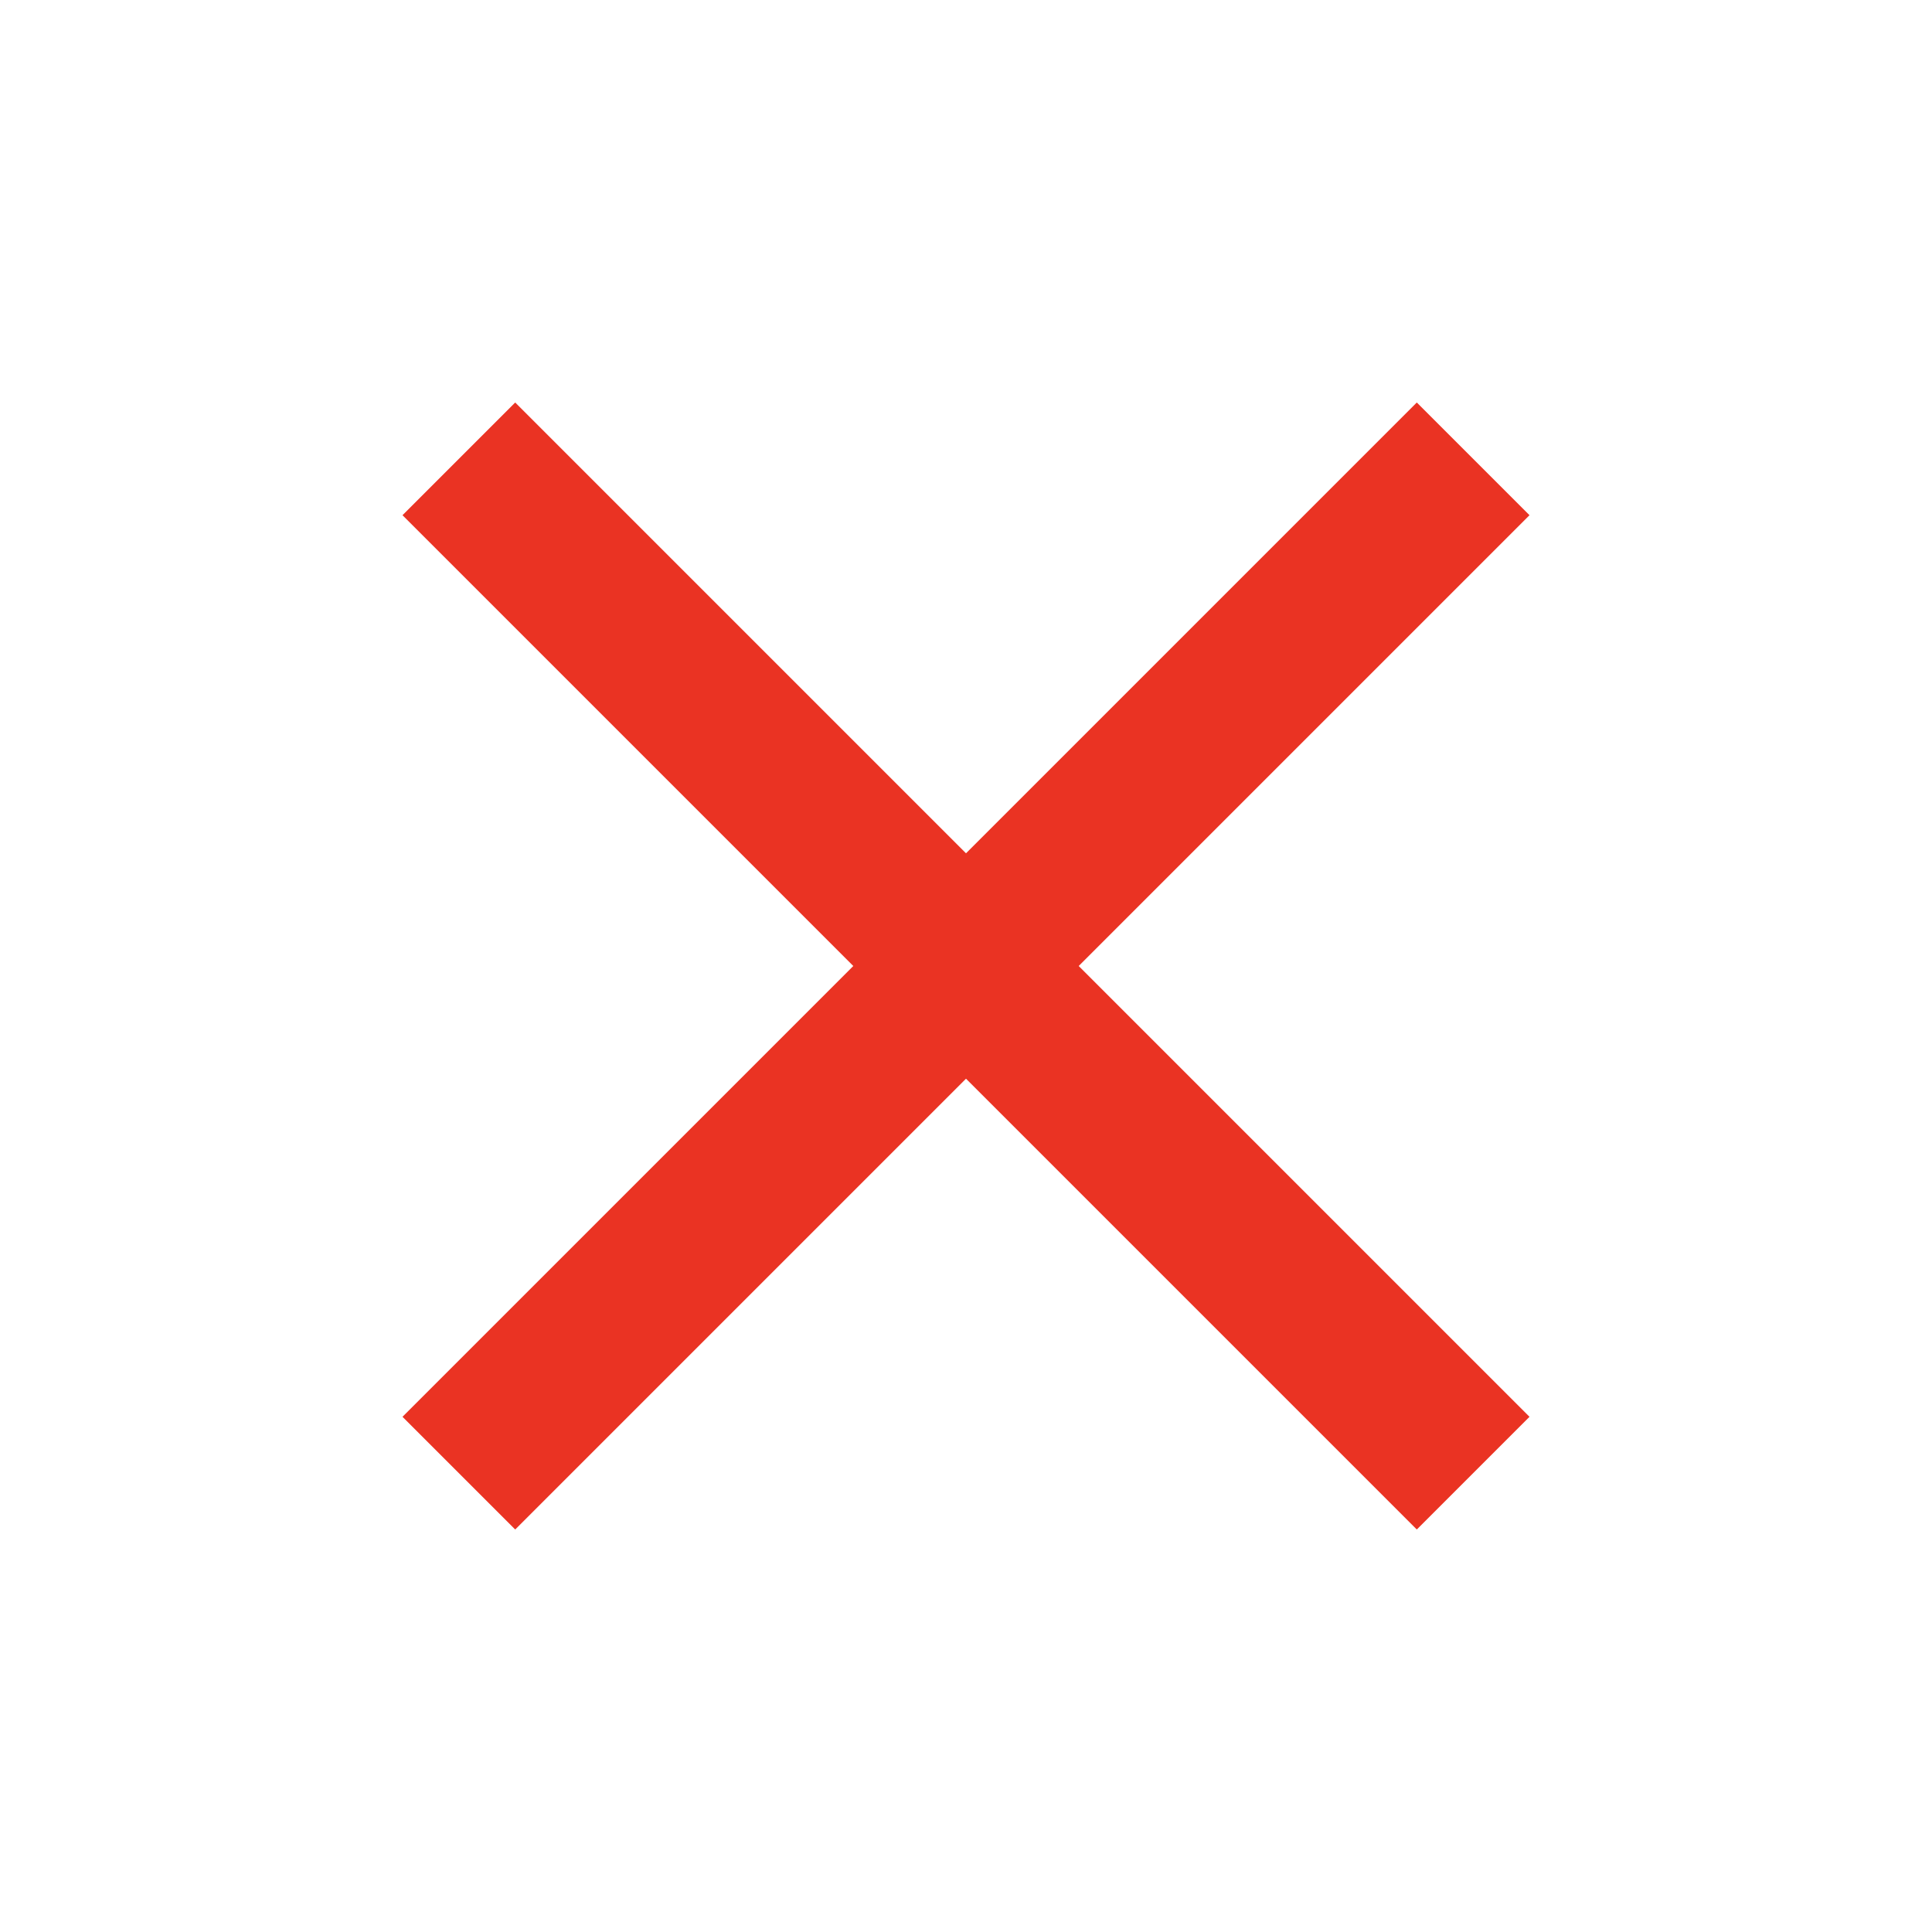
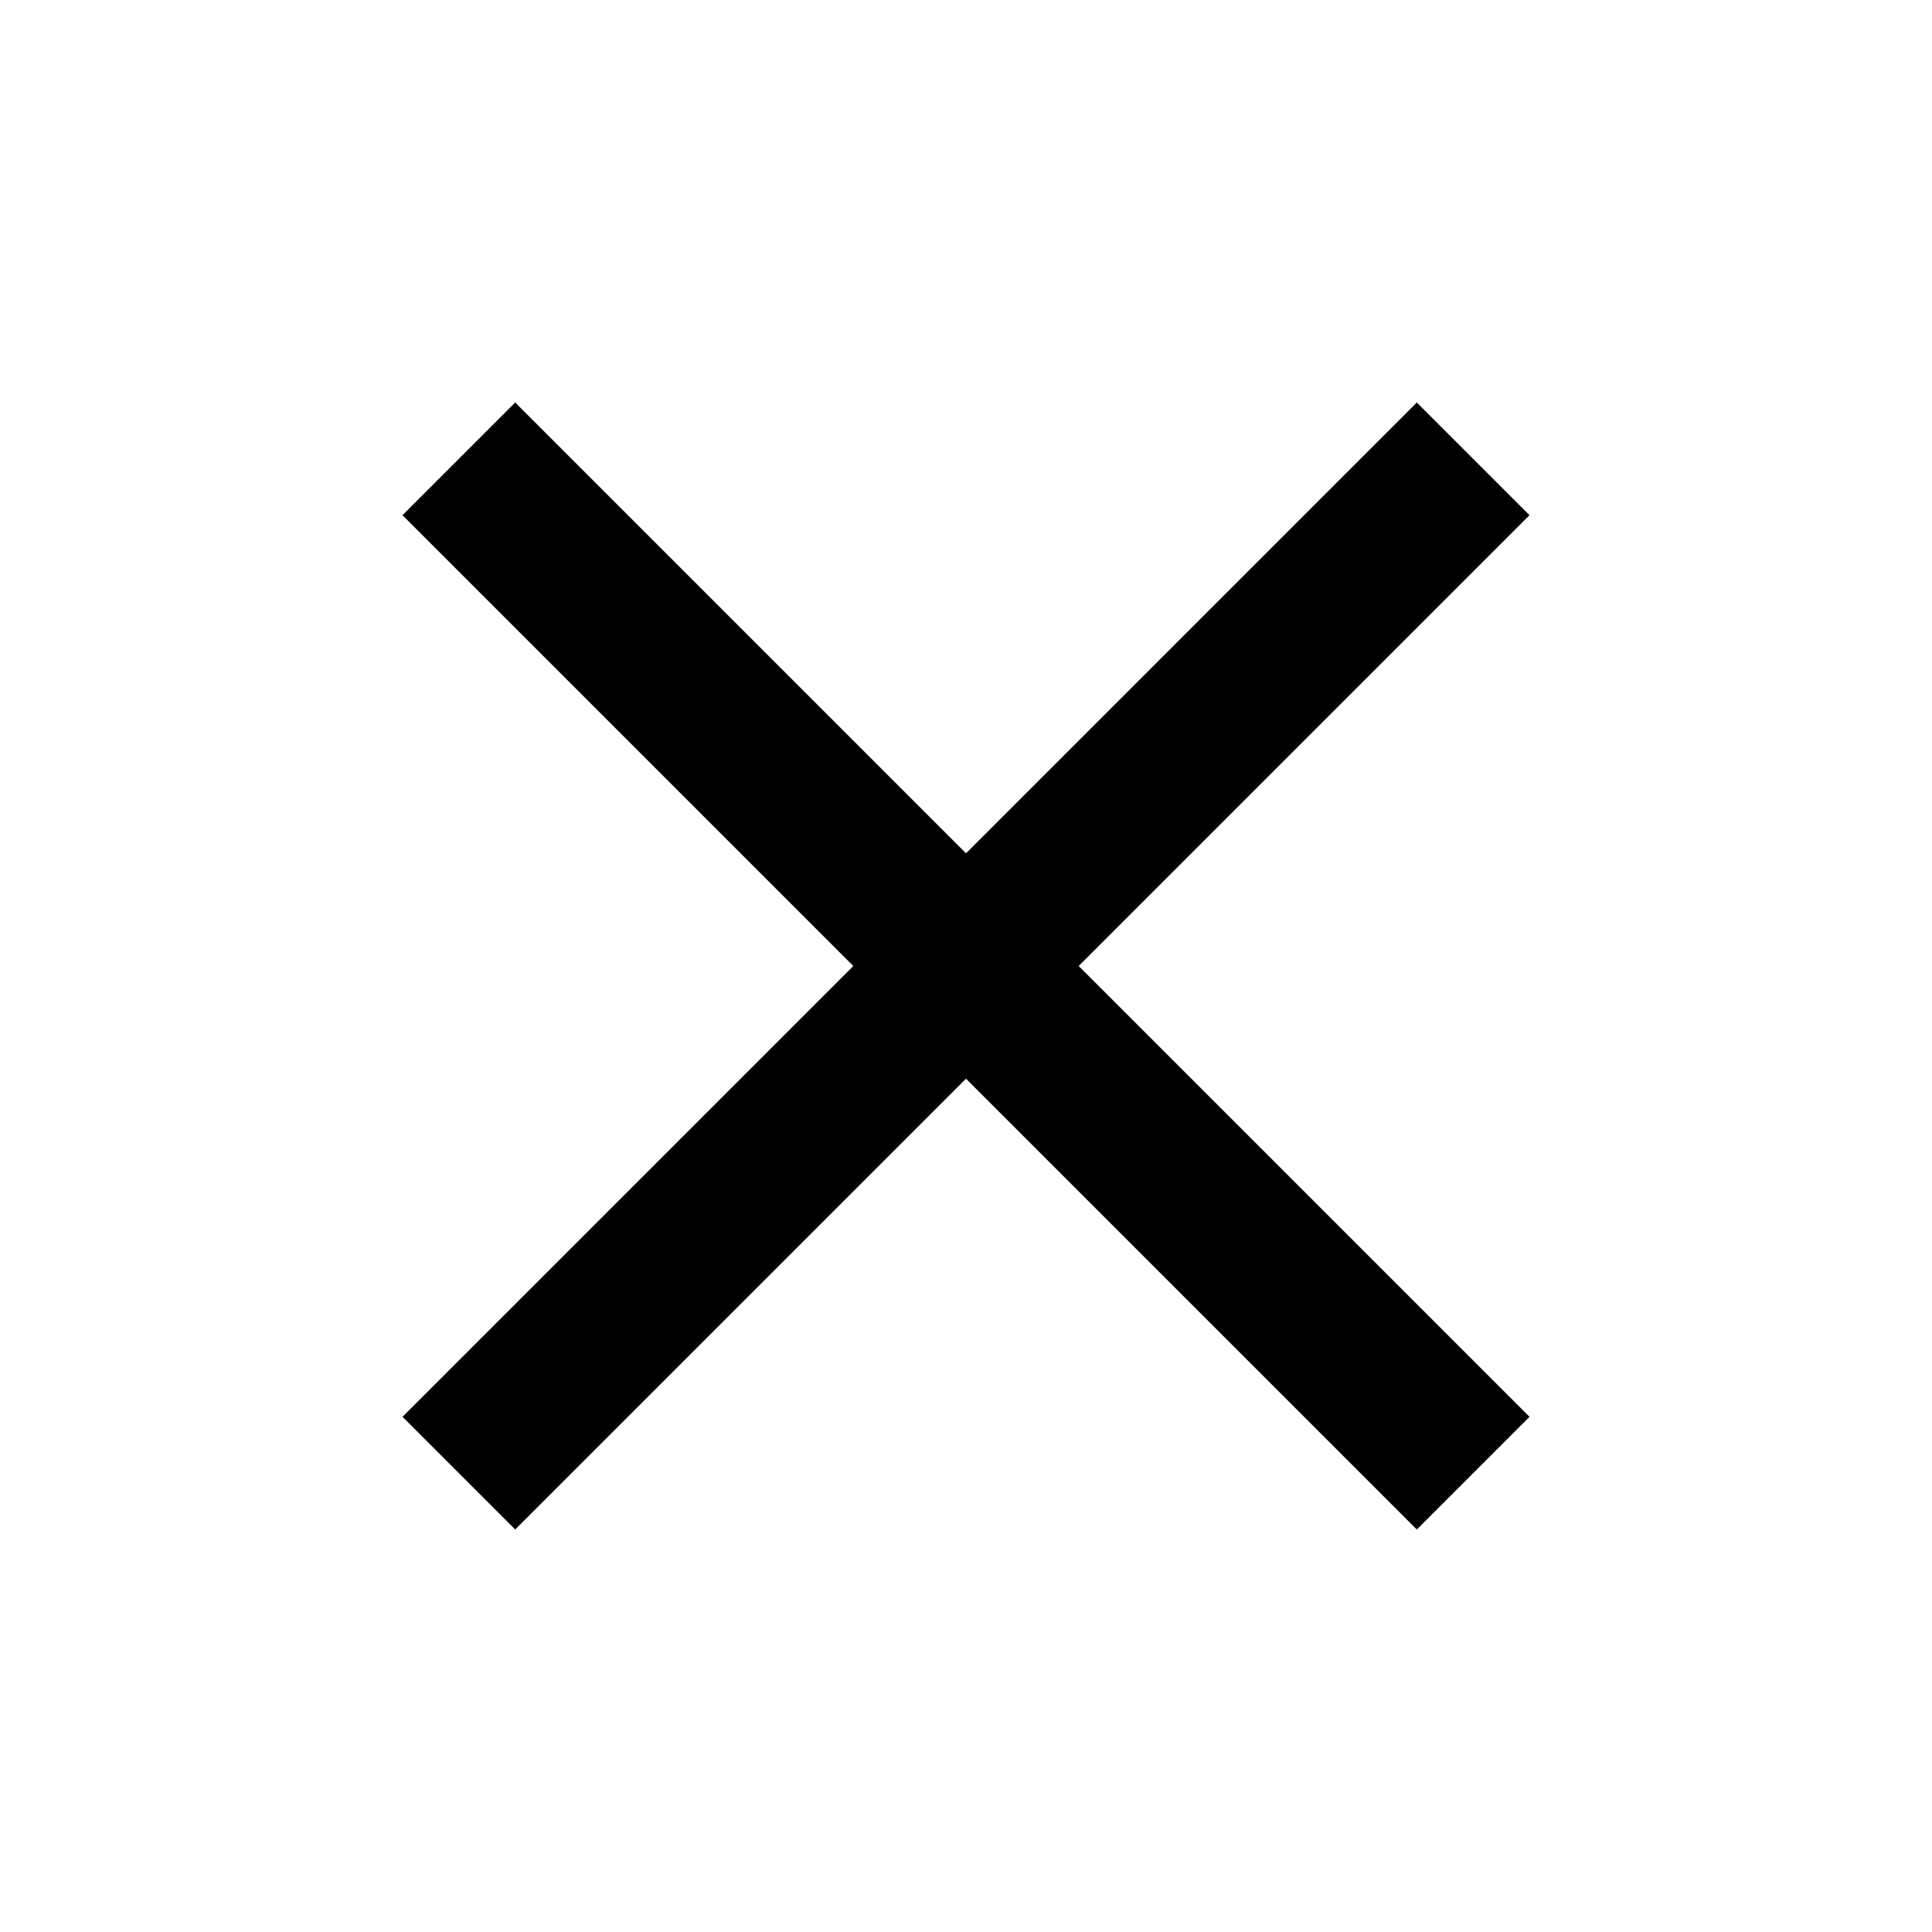
- <svg xmlns="http://www.w3.org/2000/svg" height="24px" viewBox="0 -960 960 960" width="24px" fill="#EA3323">
+ <svg xmlns="http://www.w3.org/2000/svg" height="24px" viewBox="0 -960 960 960">
  <path d="m256-200-56-56 224-224-224-224 56-56 224 224 224-224 56 56-224 224 224 224-56 56-224-224-224 224Z" />
</svg>
